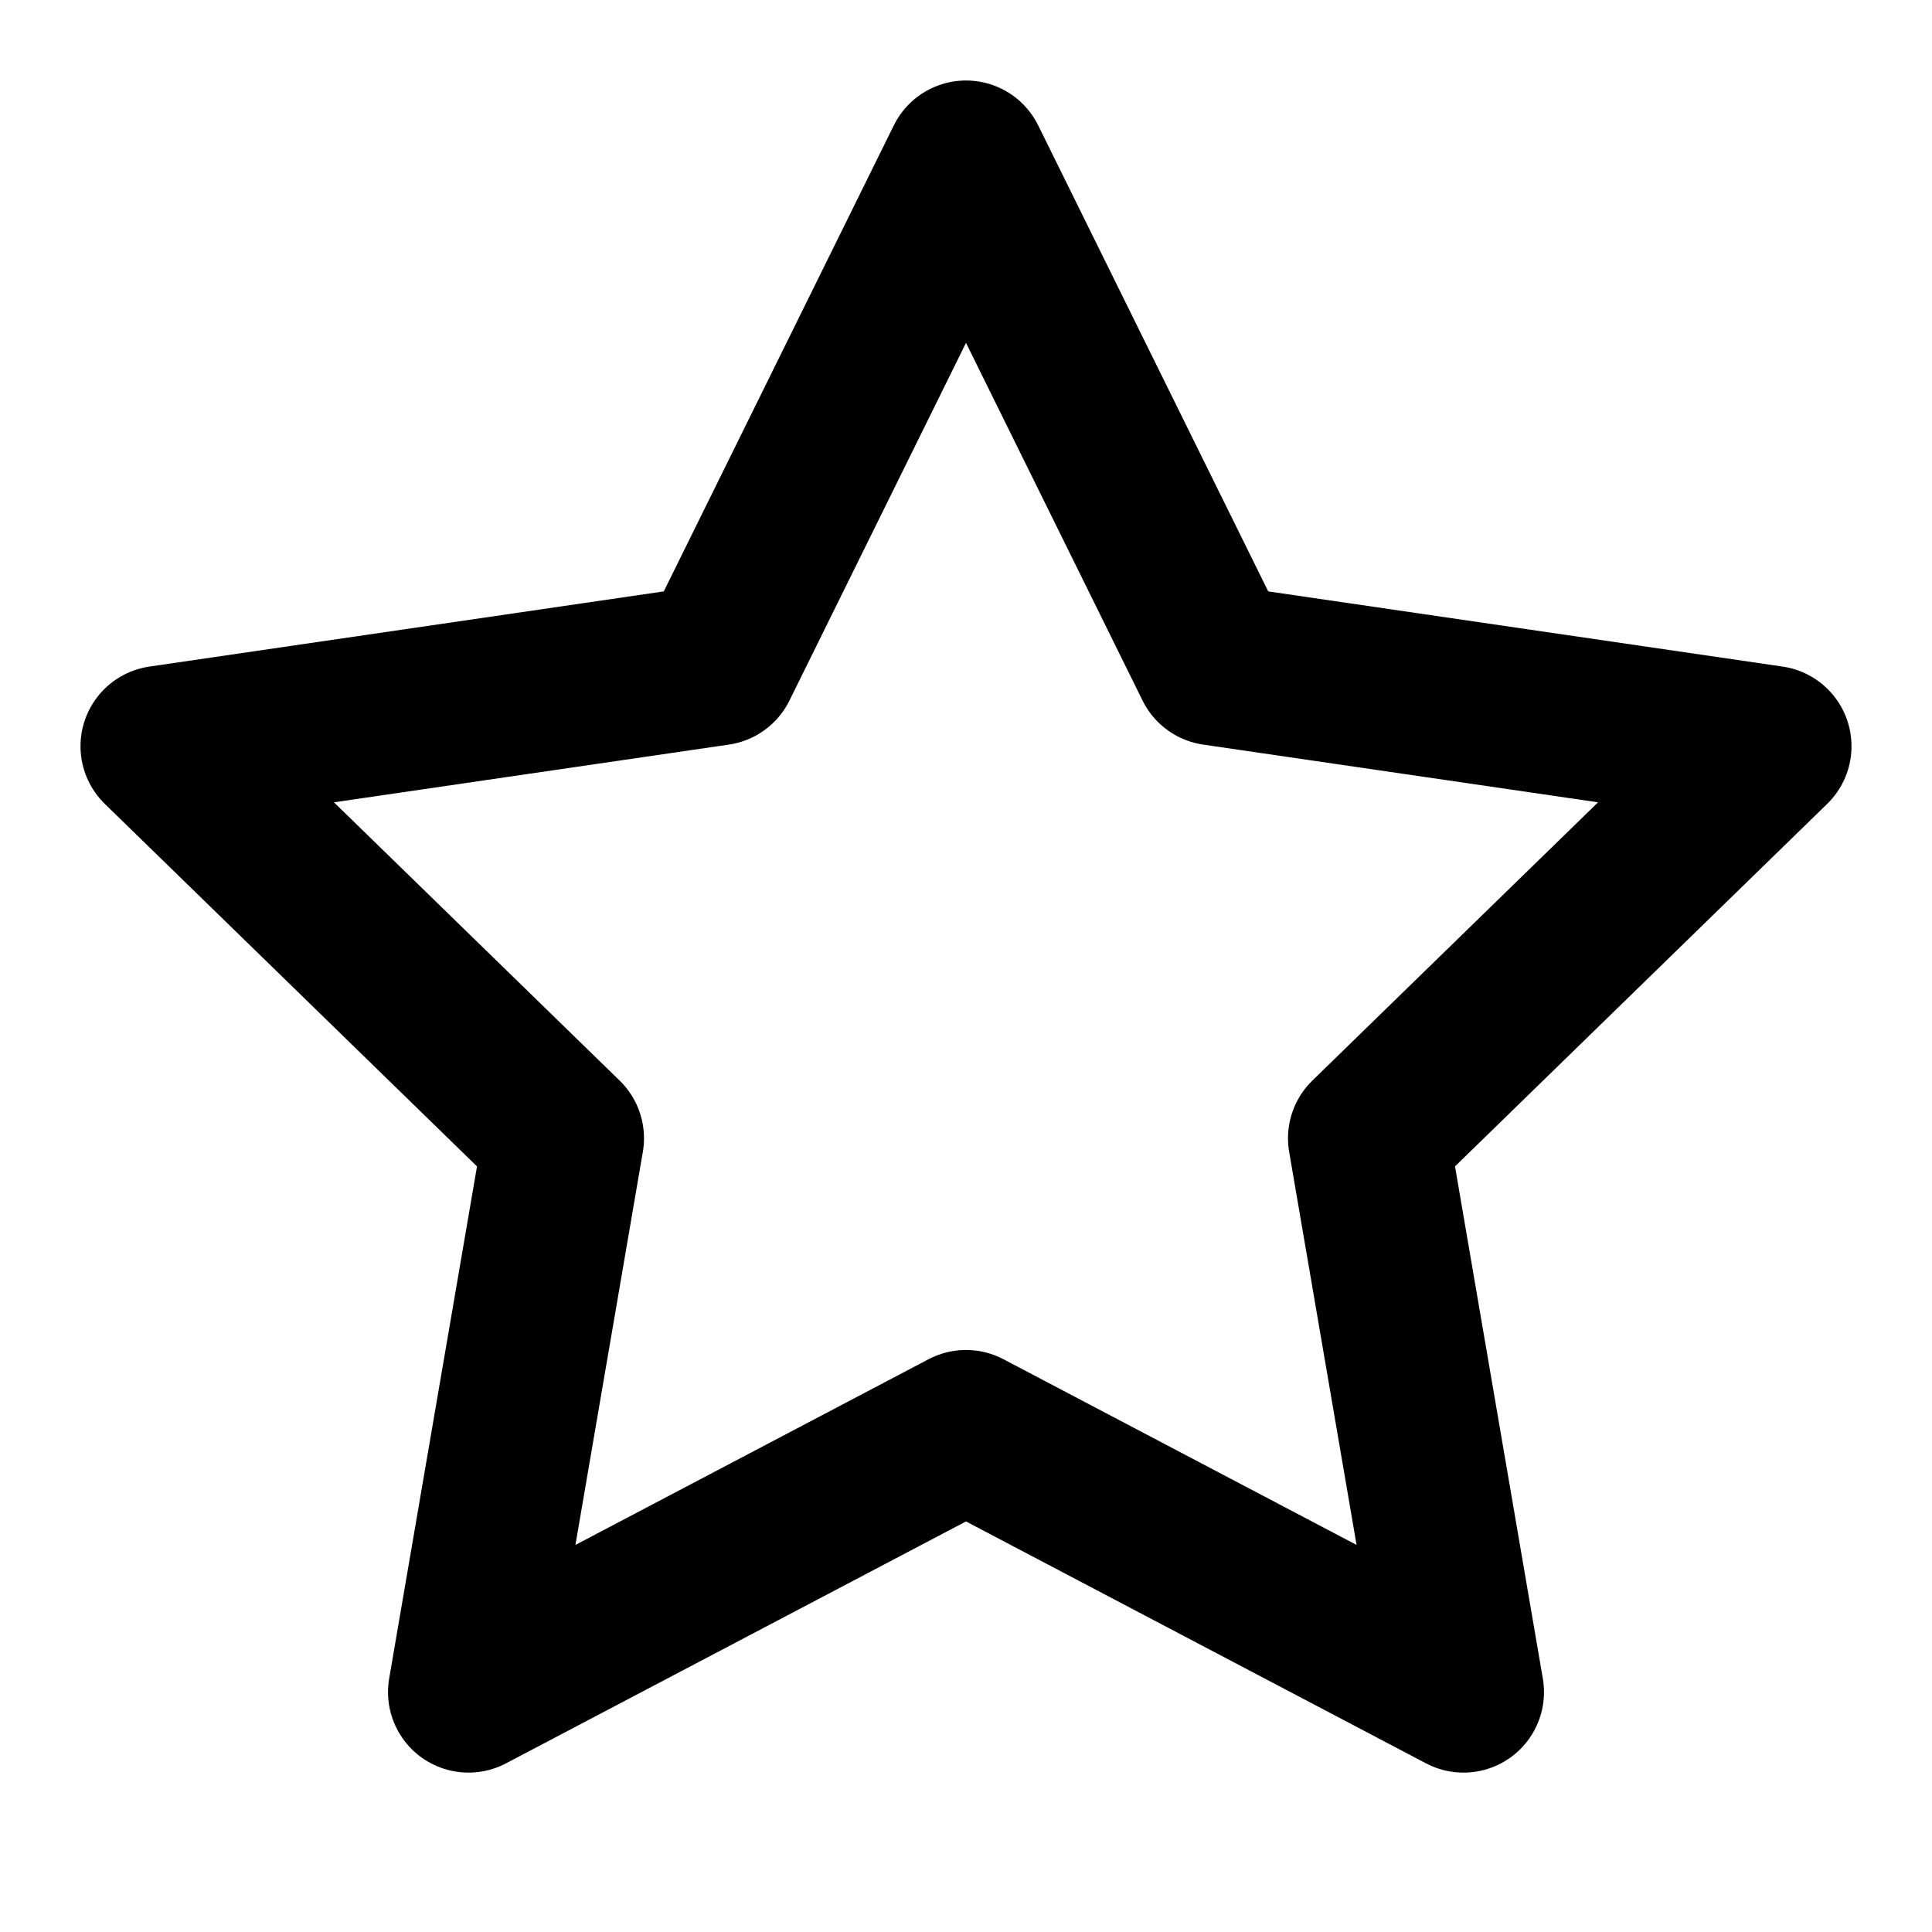
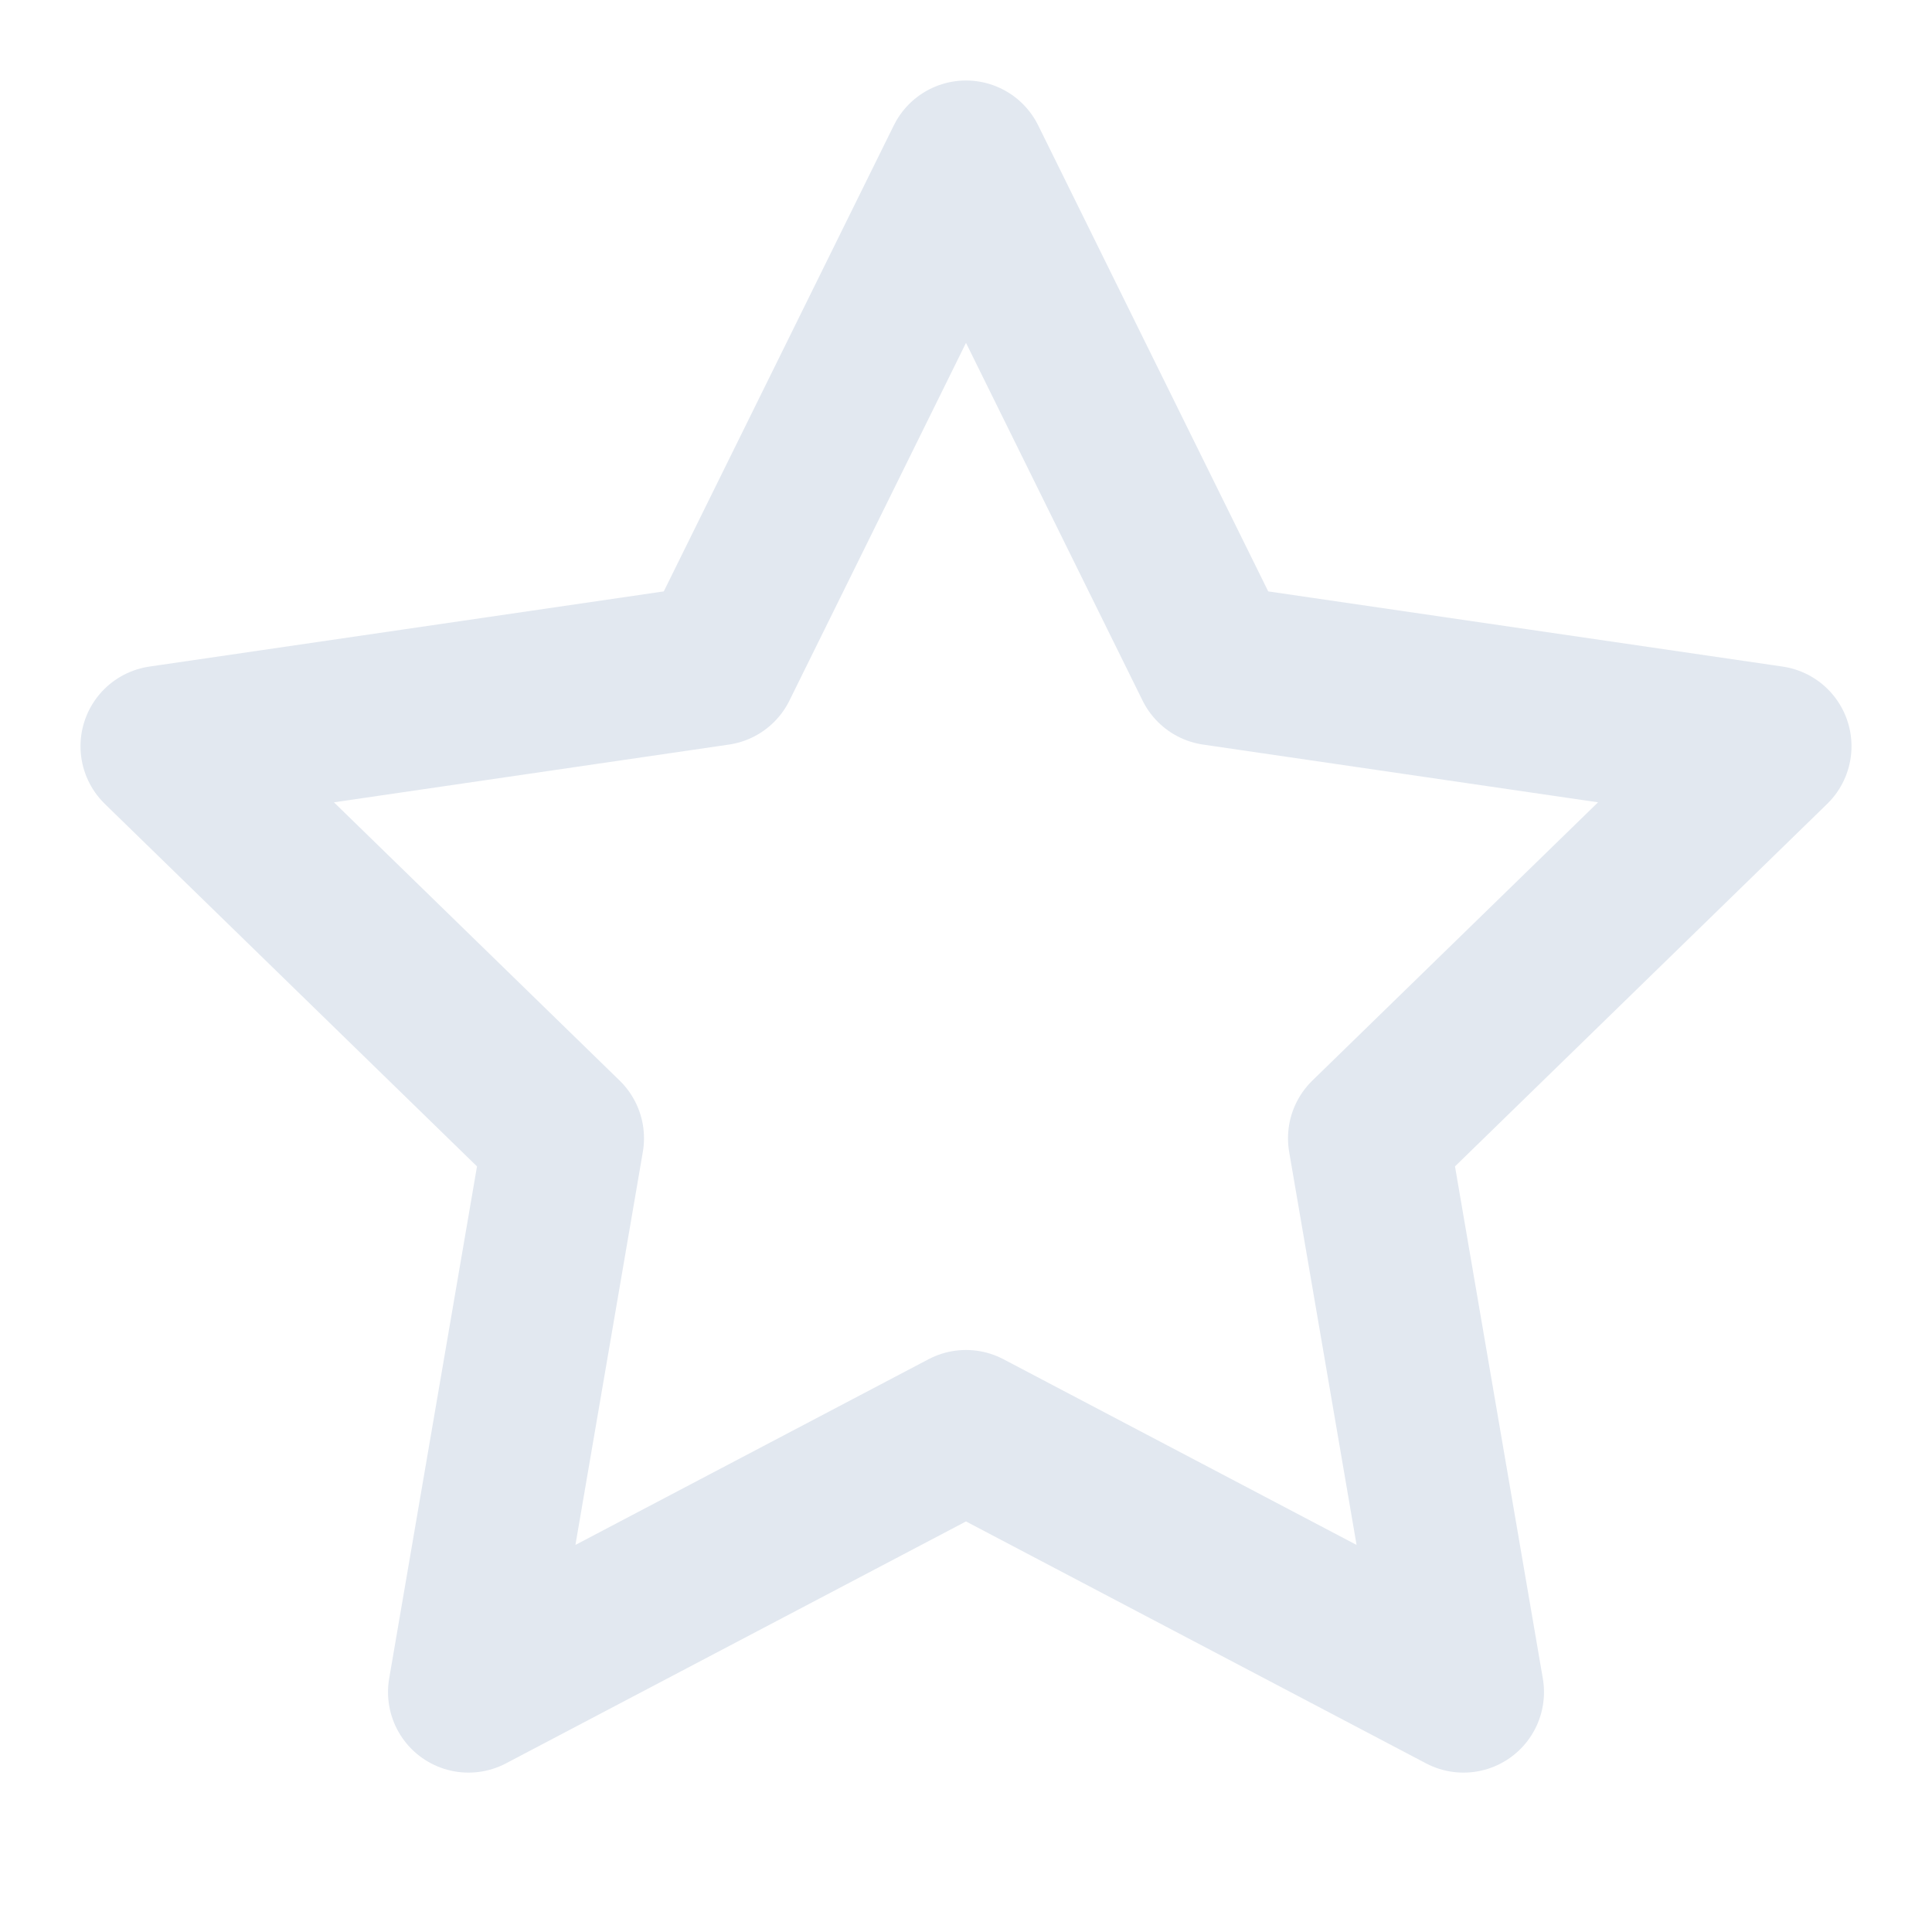
- <svg xmlns="http://www.w3.org/2000/svg" viewBox="0 0 24 24" fill="none" stroke="currentColor" stroke-width="2" stroke-linecap="round" stroke-linejoin="round">
+ <svg xmlns="http://www.w3.org/2000/svg" viewBox="0 0 24 24" fill="none" stroke="#e2e8f0" stroke-width="2" stroke-linecap="round" stroke-linejoin="round">
  <polygon points="12 2 15.09 8.26 22 9.27 17 14.14 18.18 21.02 12 17.77 5.82 21.02 7 14.14 2 9.27 8.91 8.26 12 2" />
</svg>
